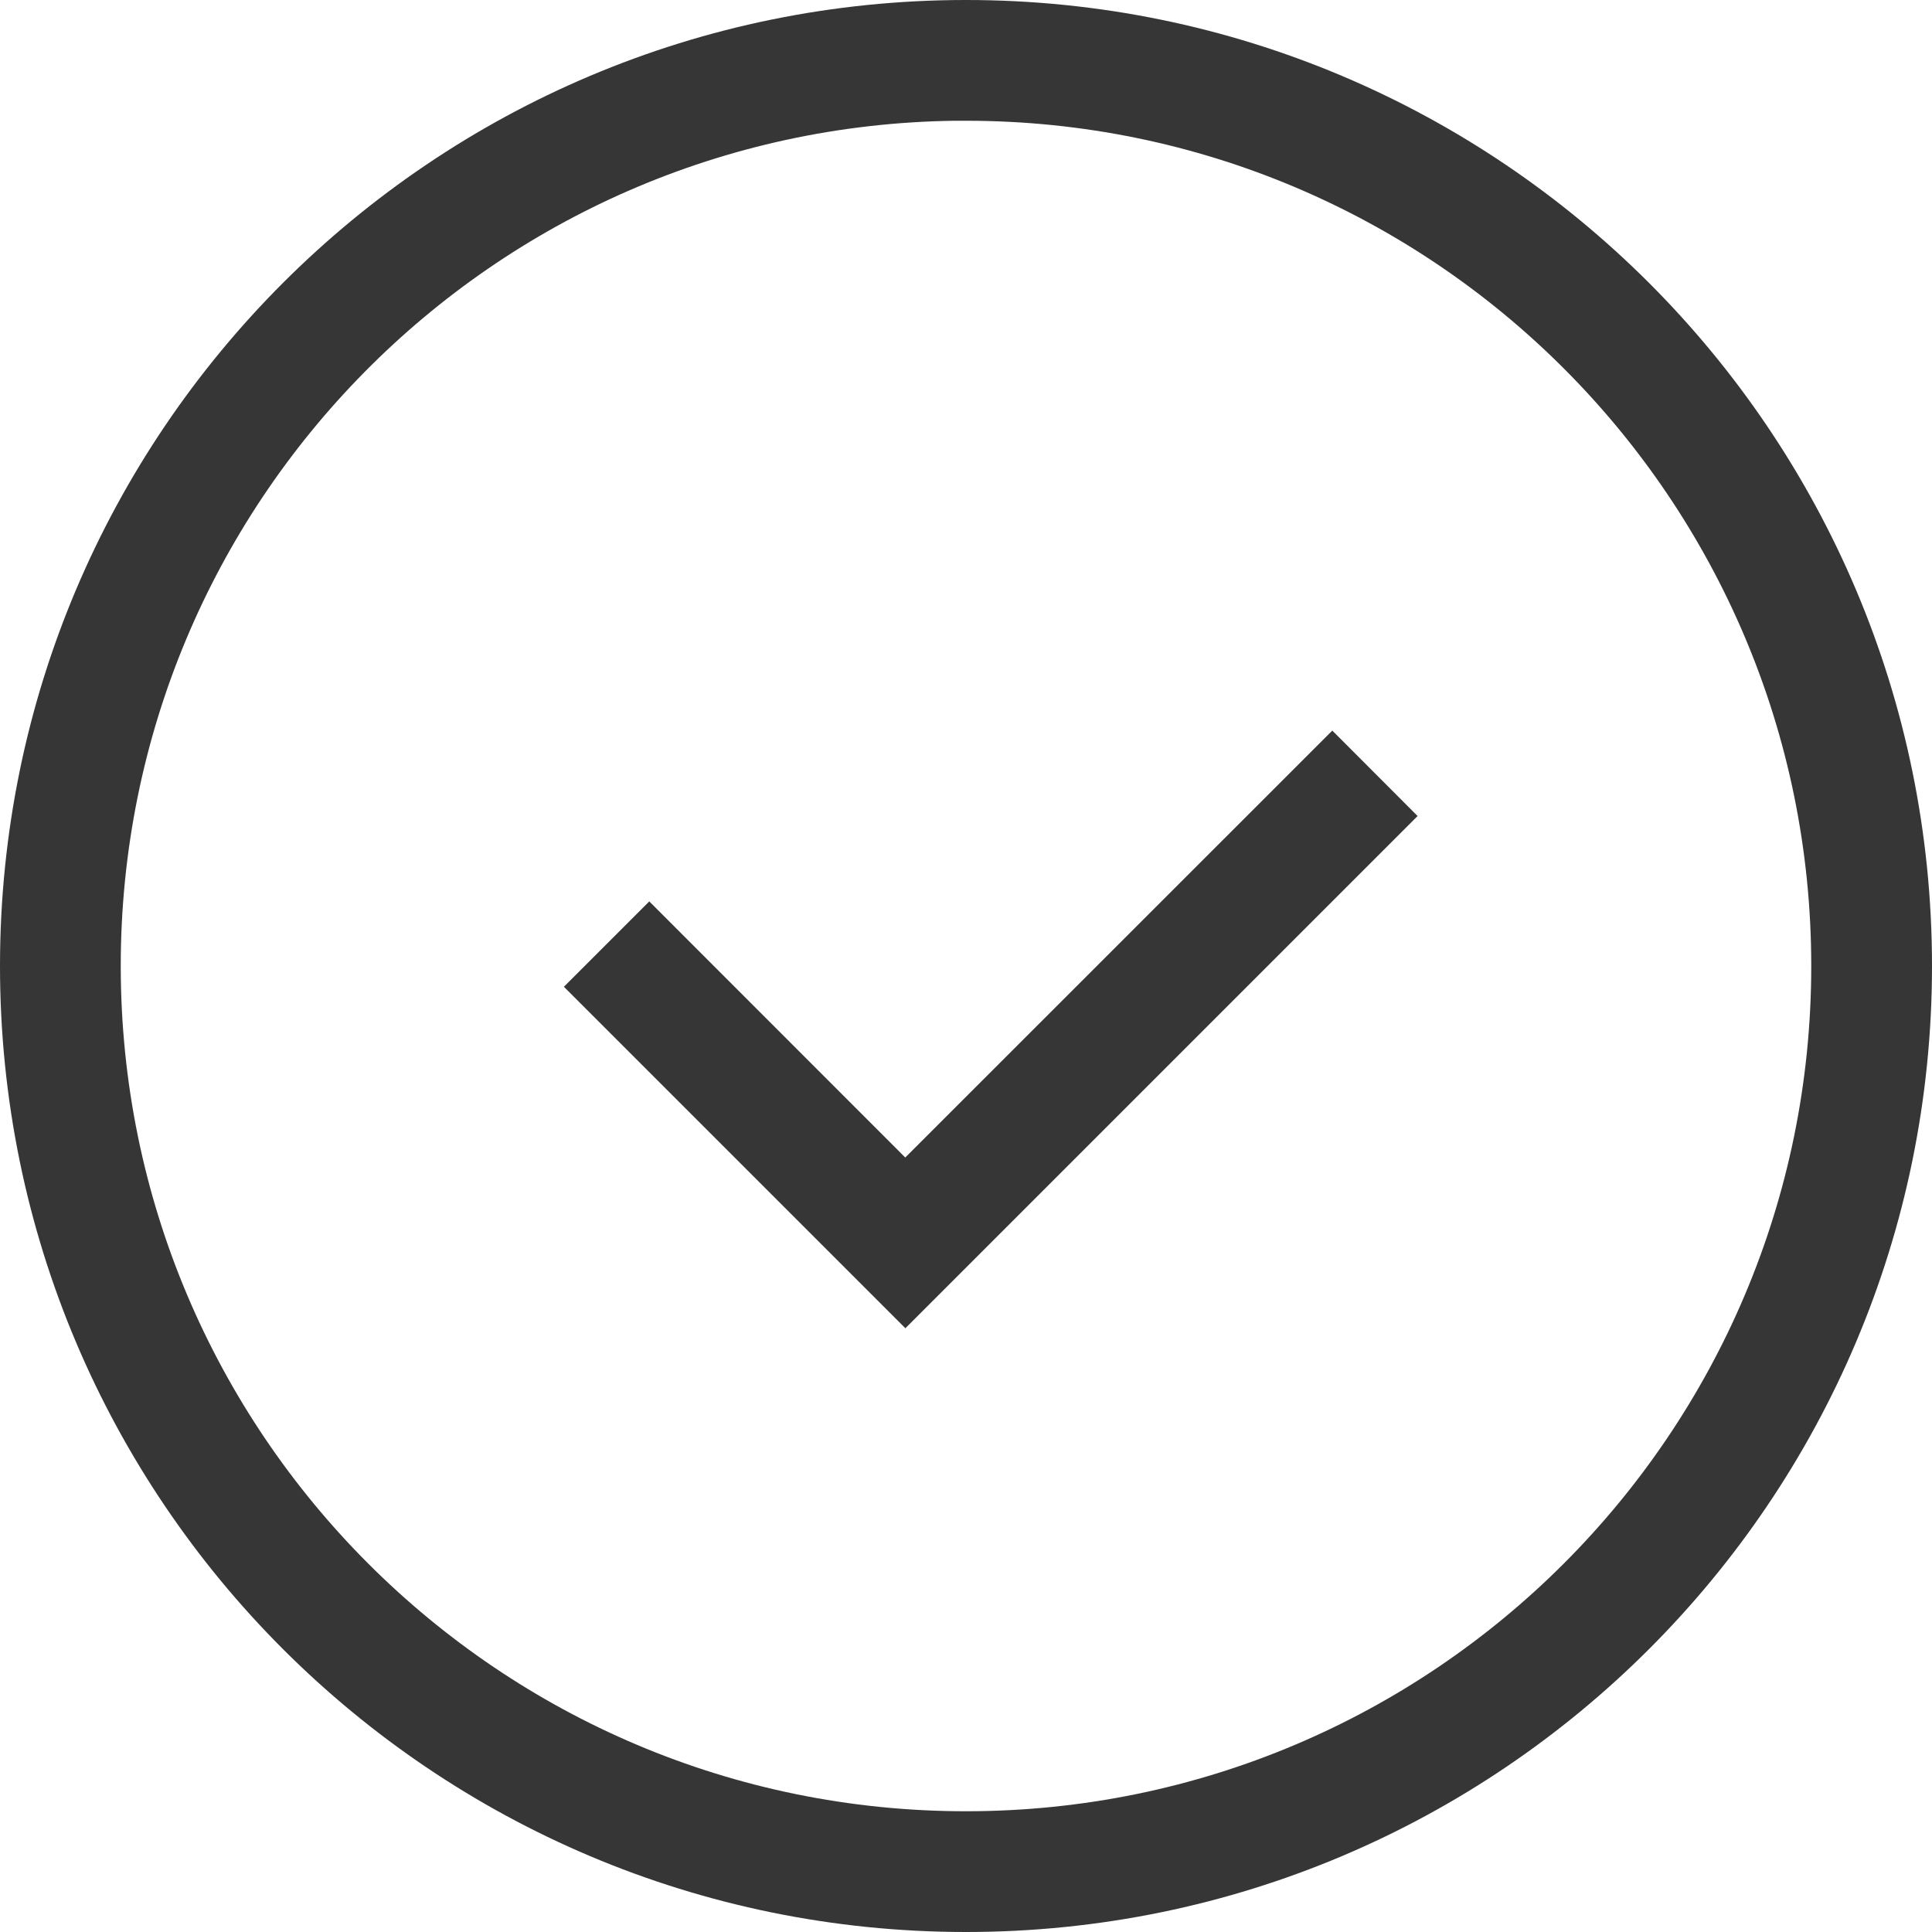
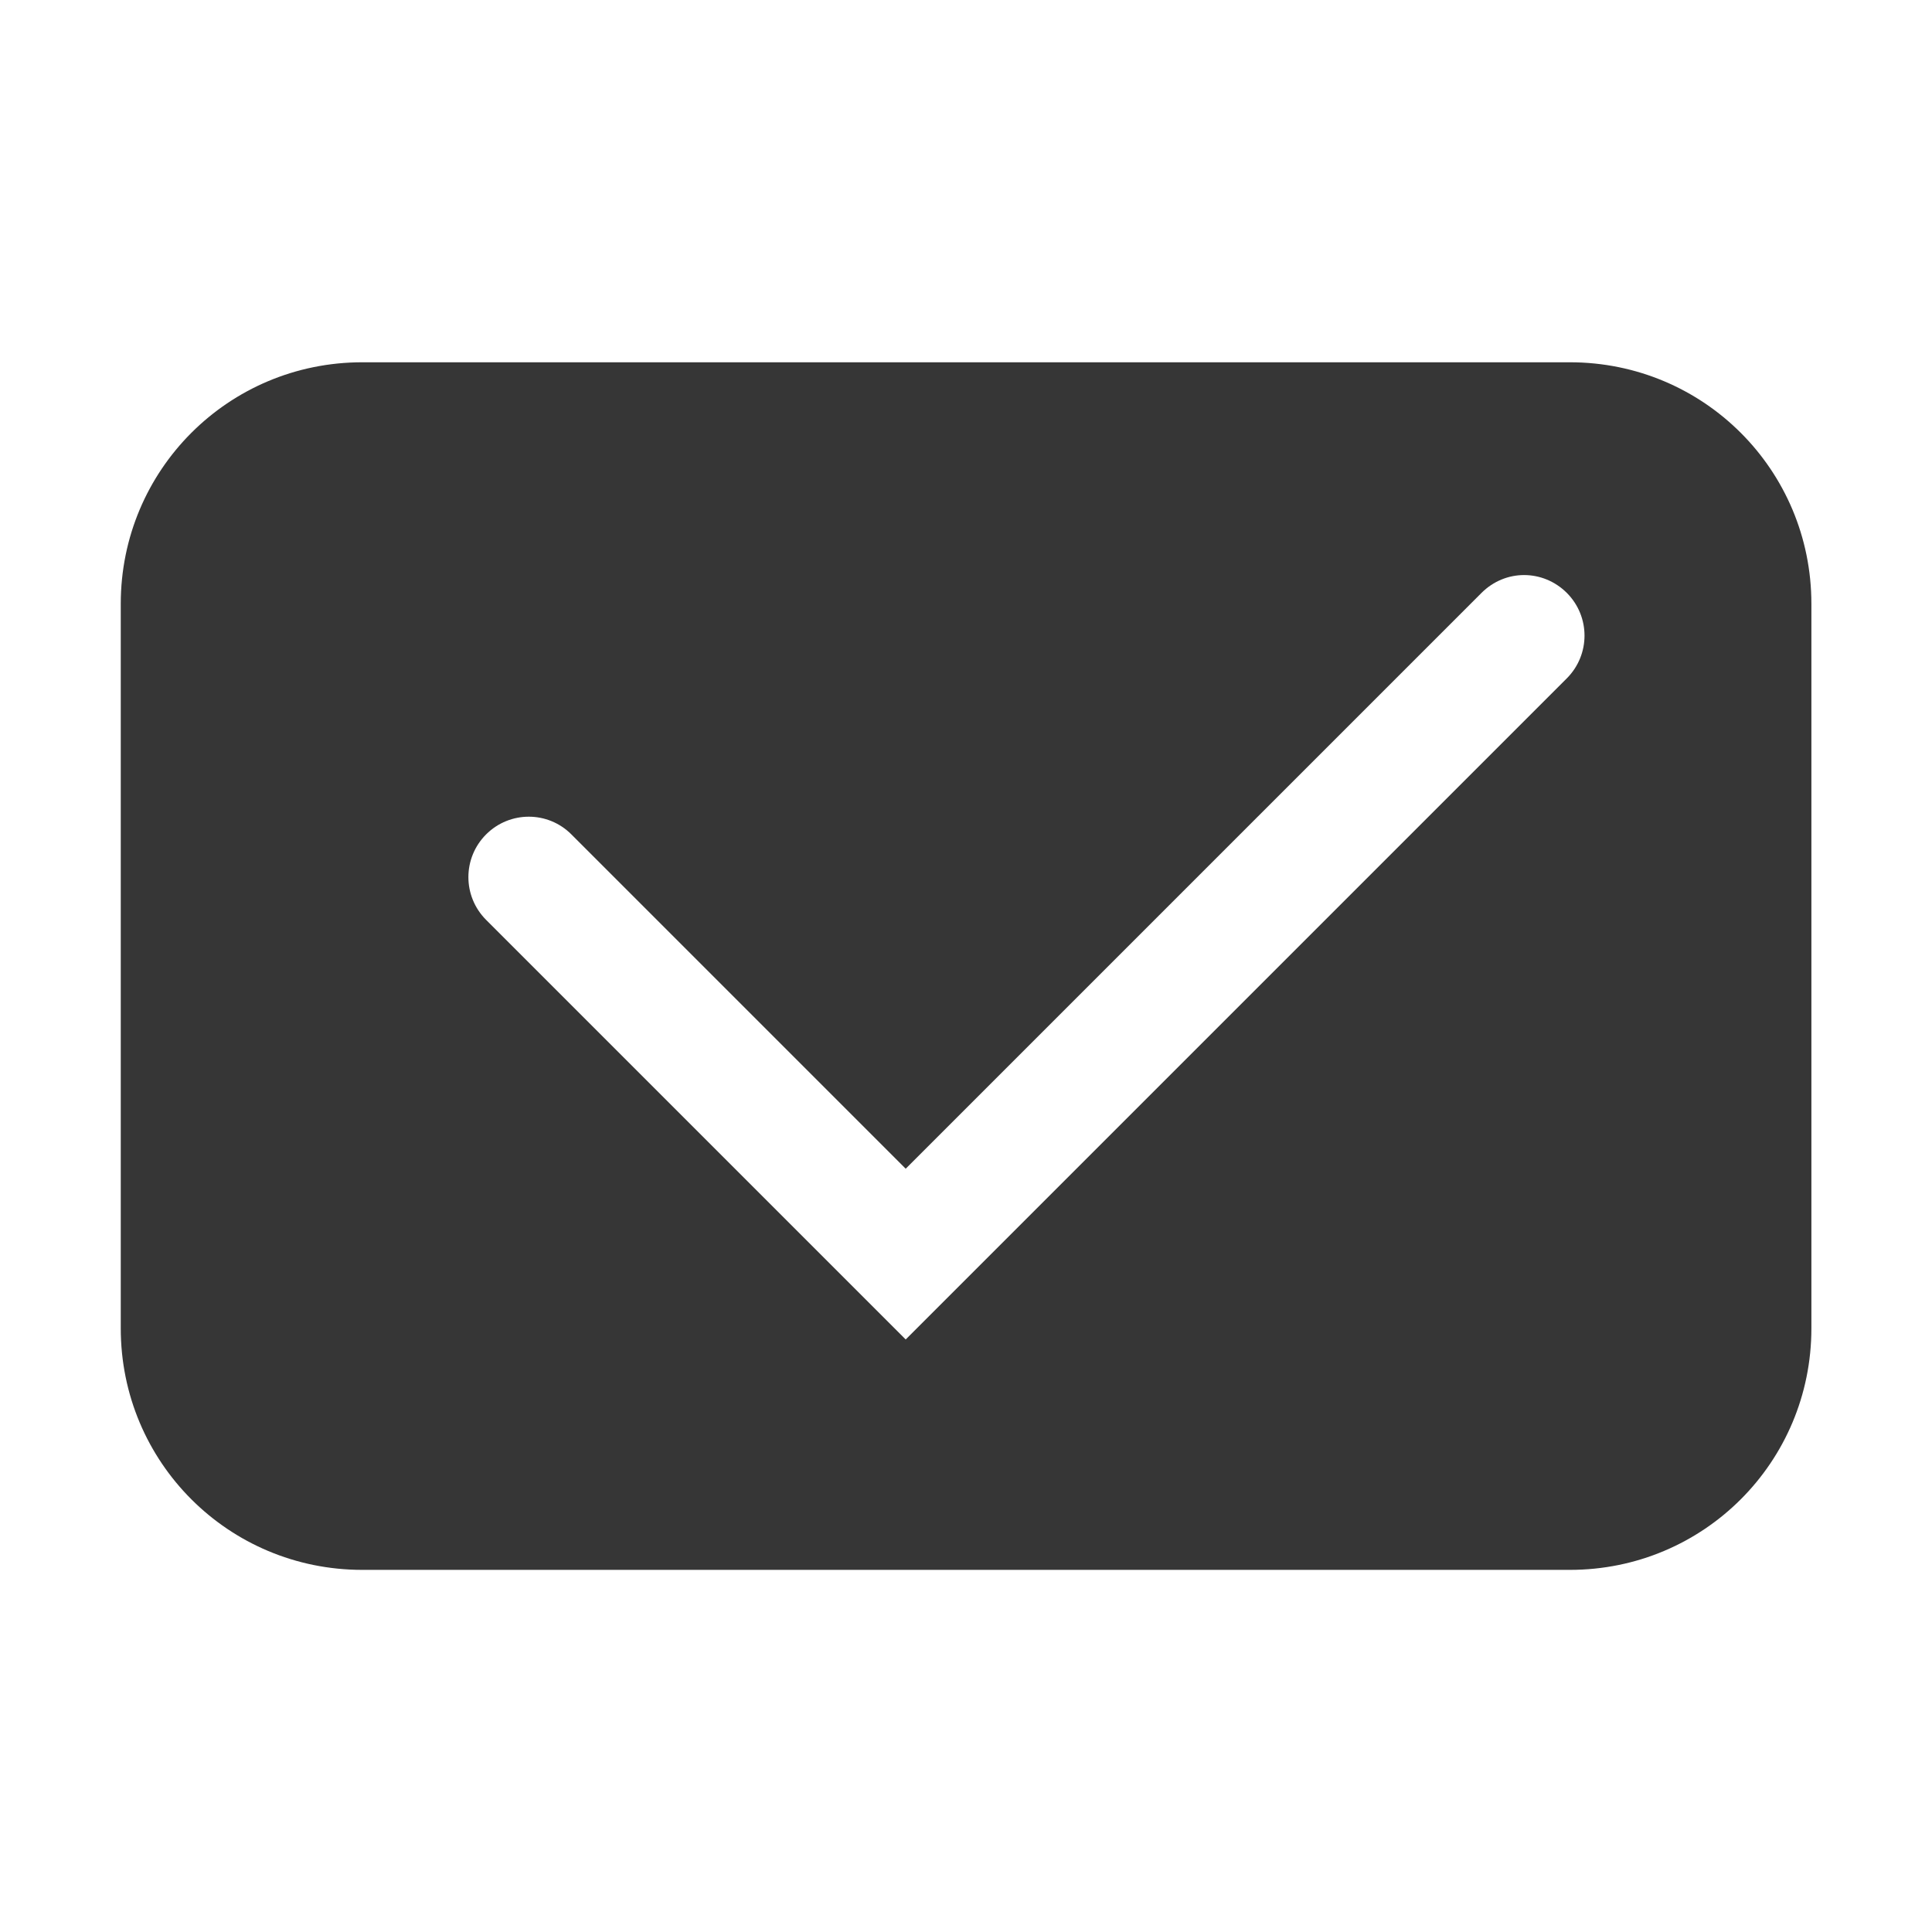
- <svg xmlns="http://www.w3.org/2000/svg" width="16" height="16" version="1.1">
-   <path d="m11.033 6.05 0.707 0.708-4.242 4.242-2.828-2.828 0.707-0.707 2.12 2.121 3.536-3.535z" fill="#363636" fill-rule="evenodd" paint-order="stroke fill markers" />
-   <path d="m8 0a8 8 0 0 0-8 8 8 8 0 0 0 8 8 8 8 0 0 0 8-8 8 8 0 0 0-8-8zm-0.094 1a7 7 0 0 1 0.094 0 7 7 0 0 1 7 7 7 7 0 0 1-7 7 7 7 0 0 1-7-7 7 7 0 0 1 6.906-7z" fill="#363636" stroke-linecap="round" stroke-linejoin="round" stroke-width="2" />
+ <svg xmlns="http://www.w3.org/2000/svg" width="16" height="16" viewBox="0 0 4.233 4.233" version="1.1" id="svg11945">
+   <defs id="defs11942" />
+   <path id="rect923" style="fill:#363636;stroke-width:4;stroke-linecap:round;stroke-linejoin:round" d="M 3 3 C 1.892 3 1 3.892 1 5 L 1 11 C 1 12.108 1.892 13 3 13 L 13 13 C 14.108 13 15 12.108 15 11 L 15 5 C 15 3.892 14.108 3 13 3 L 3 3 z M 12.621 4.762 C 12.749 4.762 12.877 4.812 12.975 4.91 C 13.17 5.106 13.17 5.421 12.975 5.617 L 7.5 11.092 L 4.025 7.617 C 3.83 7.421 3.83 7.106 4.025 6.91 C 4.221 6.714 4.537 6.714 4.732 6.91 L 7.5 9.678 L 12.268 4.91 C 12.366 4.812 12.493 4.762 12.621 4.762 z " transform="scale(0.2645833)" />
</svg>
